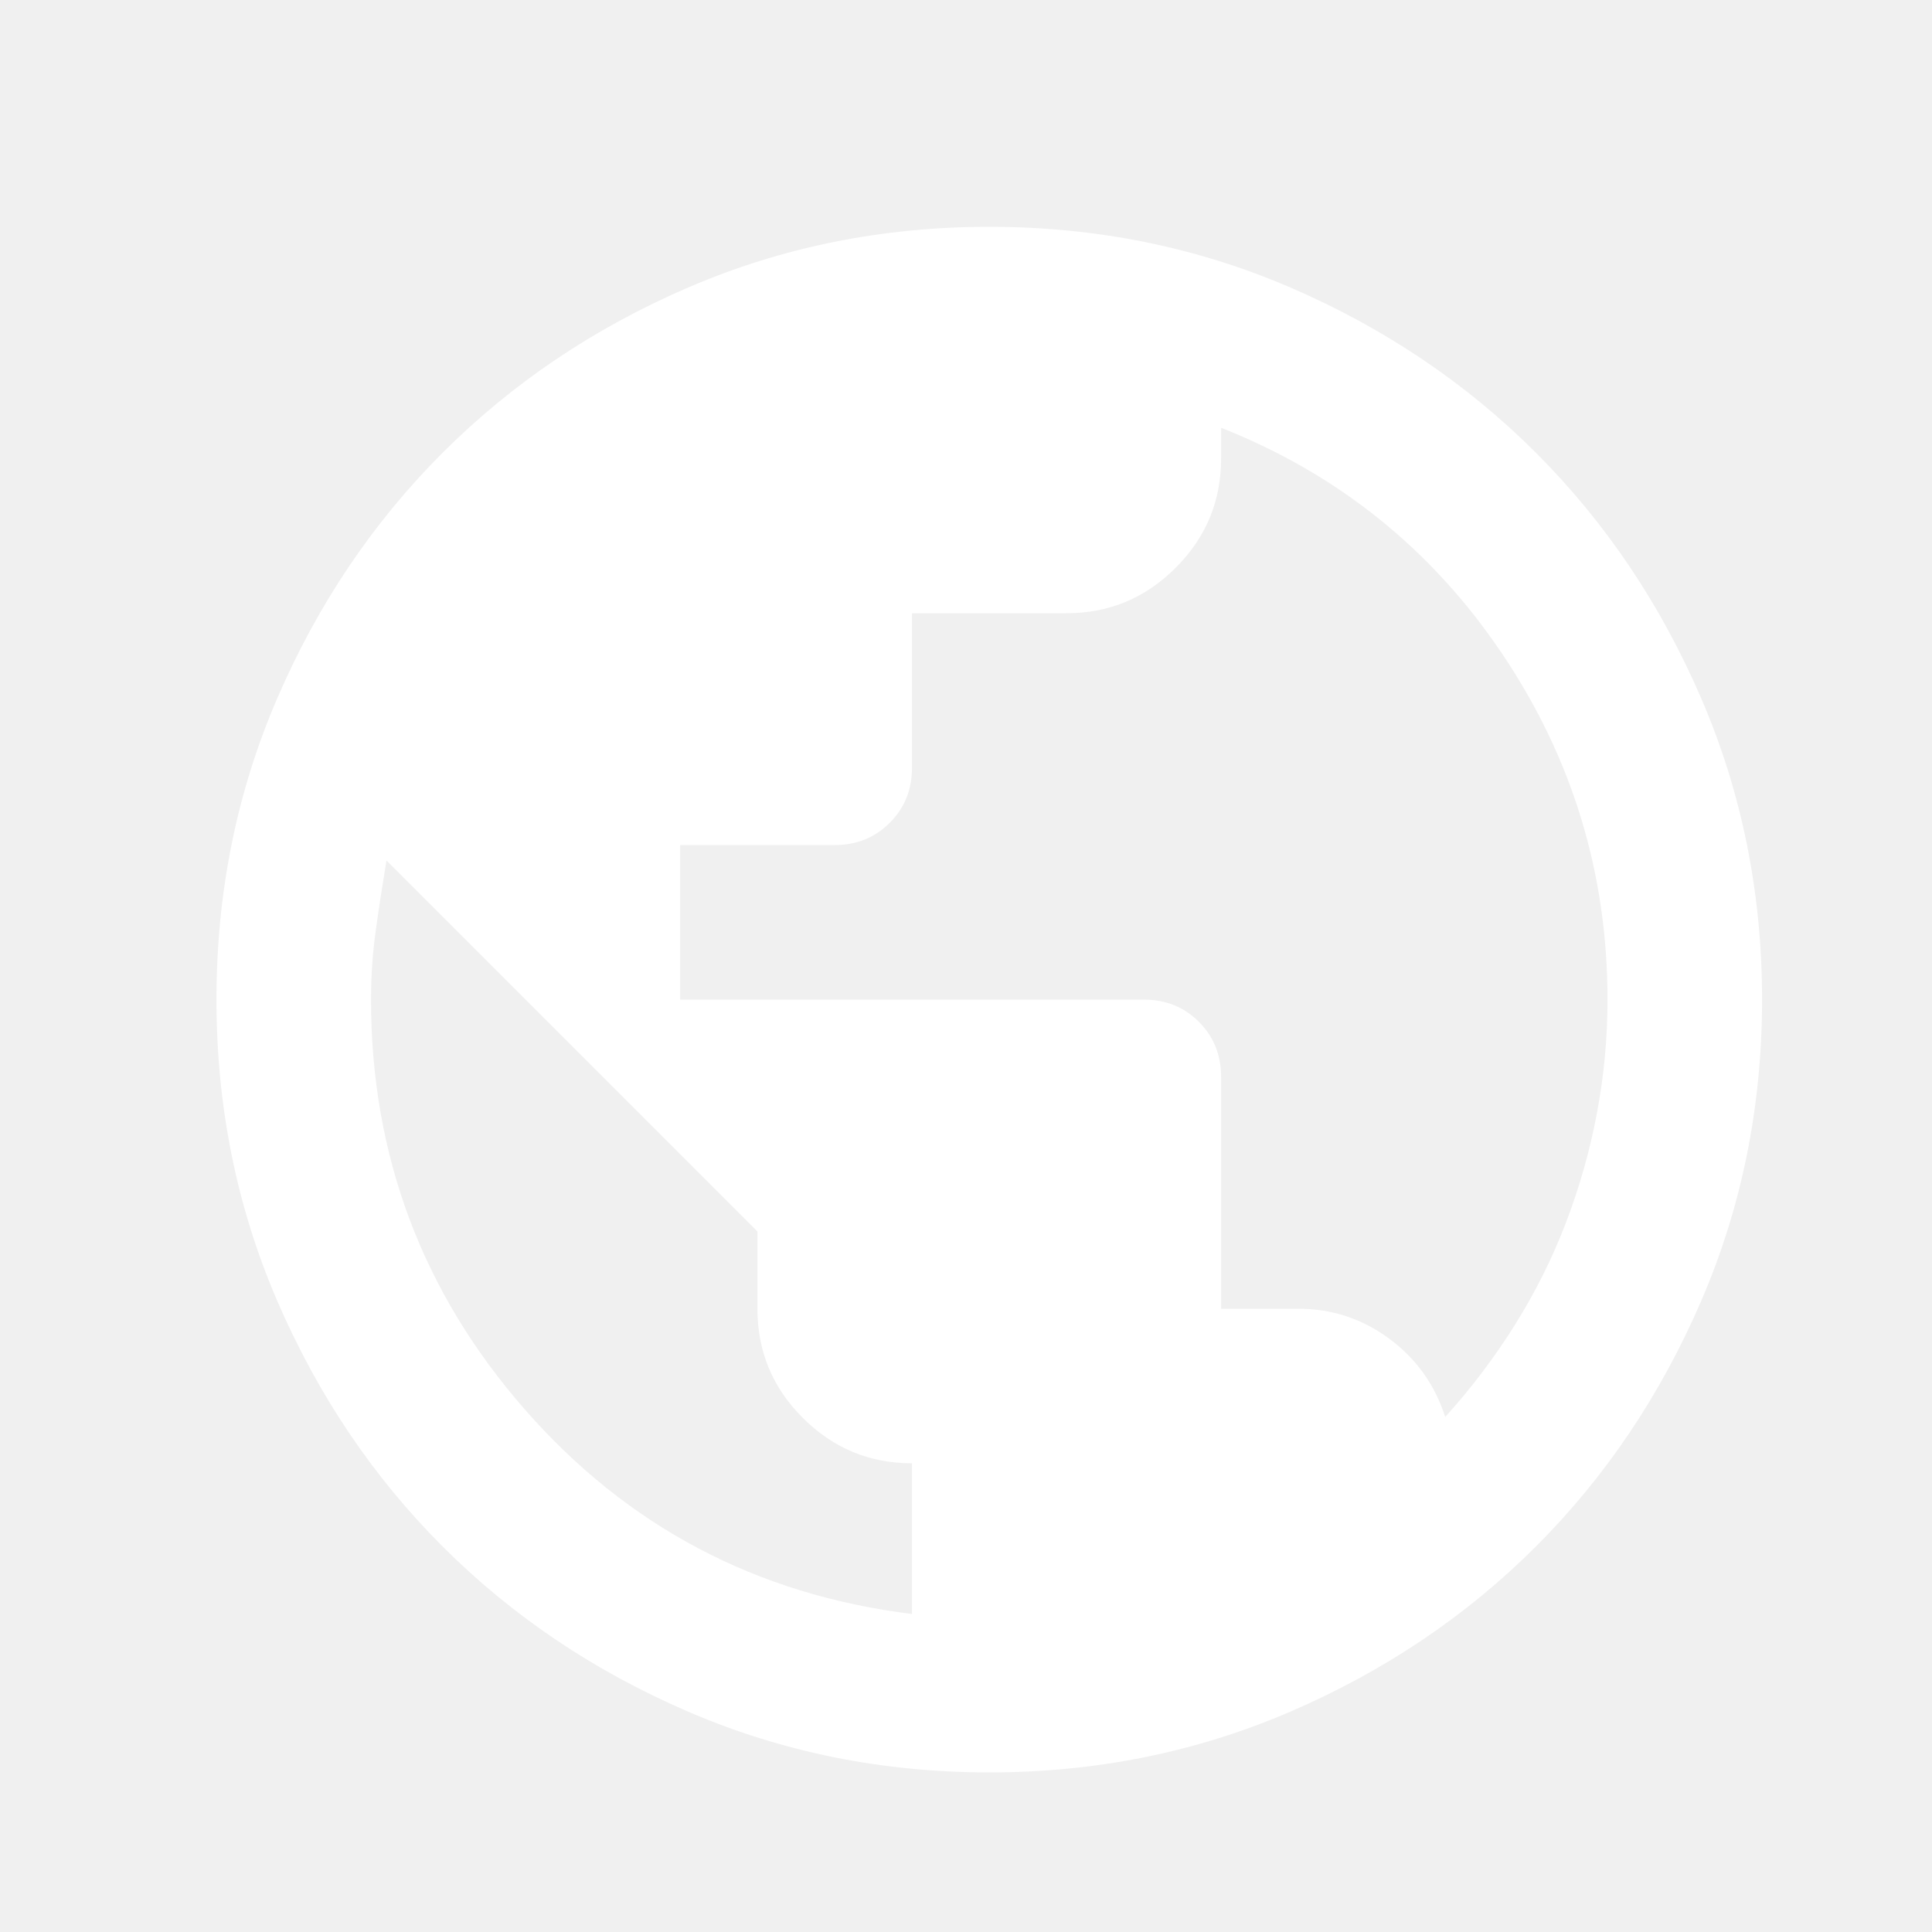
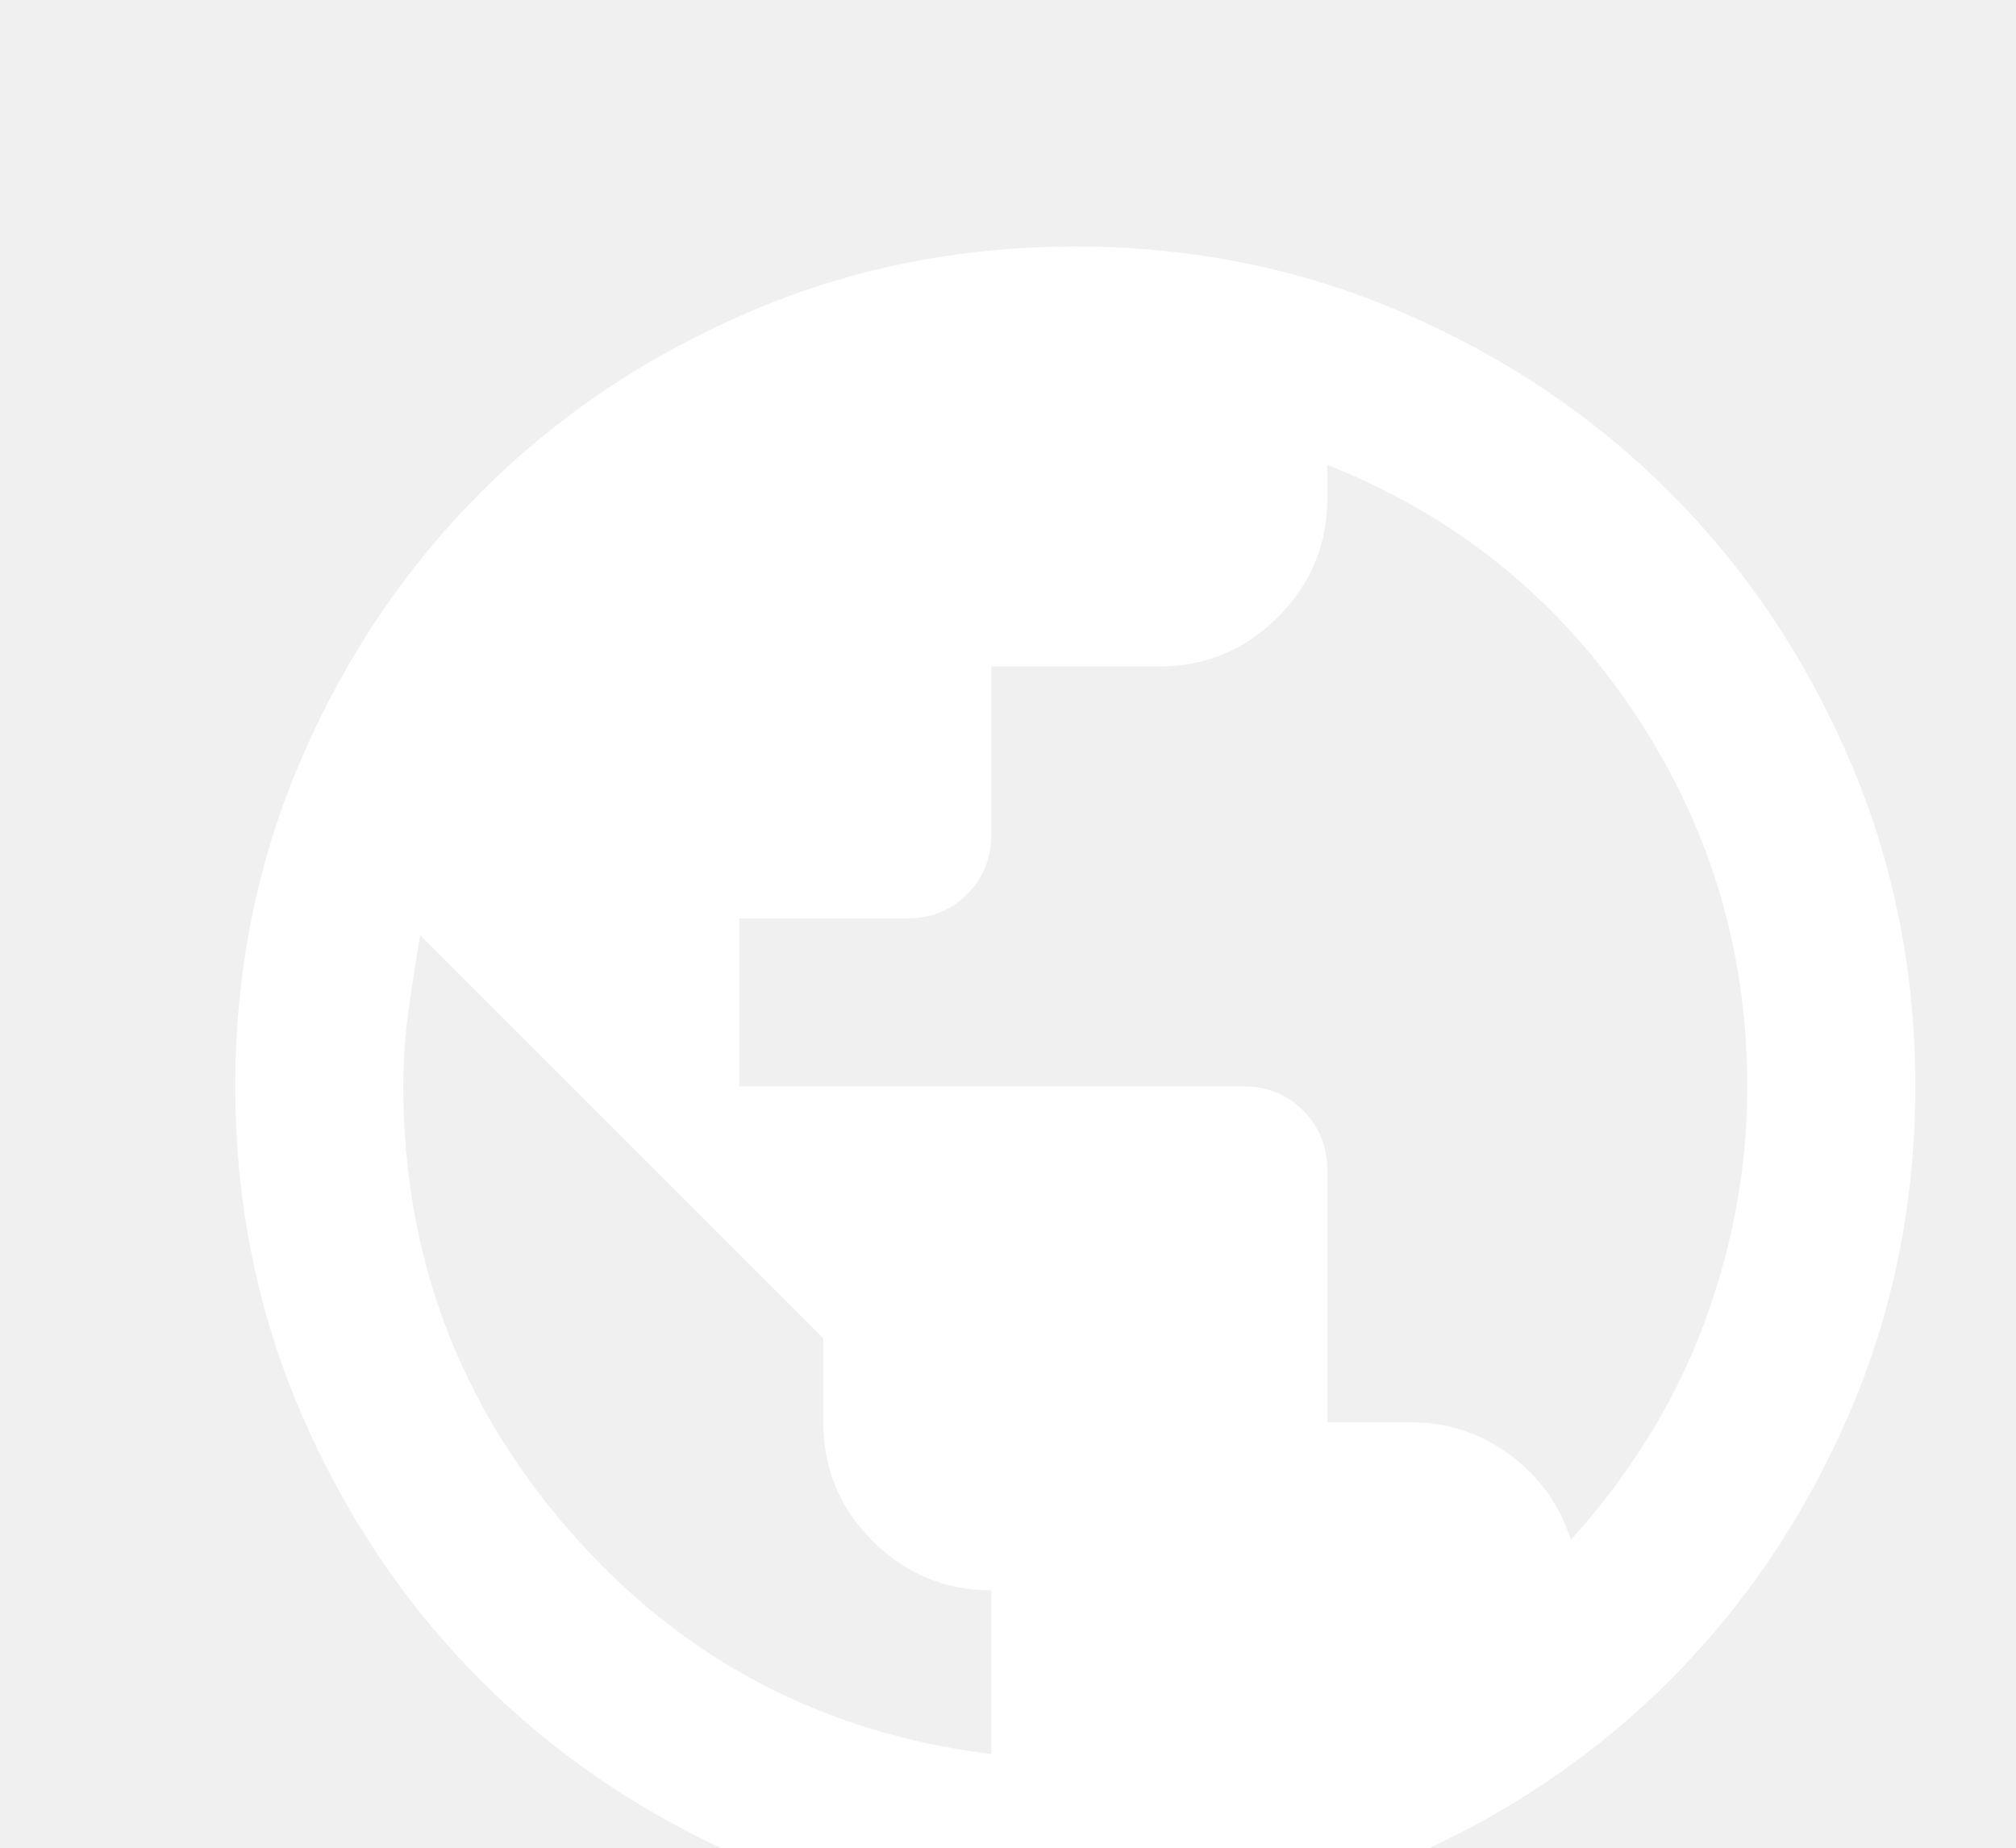
- <svg xmlns="http://www.w3.org/2000/svg" viewBox="0 0 25 25" fill="none">
+ <svg xmlns="http://www.w3.org/2000/svg" viewBox="0 0 24 22" fill="none">
  <path d="M12.801 22.935C11.417 22.935 10.117 22.672 8.901 22.147C7.684 21.622 6.626 20.91 5.726 20.01C4.826 19.11 4.113 18.051 3.588 16.835C3.063 15.618 2.801 14.318 2.801 12.935C2.801 11.551 3.063 10.251 3.588 9.035C4.113 7.818 4.826 6.76 5.726 5.86C6.626 4.96 7.684 4.247 8.901 3.722C10.117 3.197 11.417 2.935 12.801 2.935C14.184 2.935 15.484 3.197 16.701 3.722C17.917 4.247 18.976 4.96 19.876 5.86C20.776 6.76 21.488 7.818 22.013 9.035C22.538 10.251 22.801 11.551 22.801 12.935C22.801 14.318 22.538 15.618 22.013 16.835C21.488 18.051 20.776 19.11 19.876 20.01C18.976 20.91 17.917 21.622 16.701 22.147C15.484 22.672 14.184 22.935 12.801 22.935ZM11.801 20.885V18.935C11.251 18.935 10.78 18.739 10.388 18.347C9.996 17.956 9.801 17.485 9.801 16.935V15.935L5.001 11.135C4.951 11.435 4.905 11.735 4.863 12.035C4.821 12.335 4.801 12.635 4.801 12.935C4.801 14.951 5.463 16.718 6.788 18.235C8.113 19.751 9.784 20.635 11.801 20.885ZM18.701 18.335C19.034 17.968 19.334 17.572 19.601 17.147C19.867 16.722 20.088 16.28 20.263 15.822C20.438 15.364 20.572 14.893 20.663 14.41C20.755 13.926 20.801 13.435 20.801 12.935C20.801 11.301 20.346 9.81 19.438 8.46C18.53 7.11 17.317 6.135 15.801 5.535V5.935C15.801 6.485 15.605 6.956 15.213 7.347C14.822 7.739 14.351 7.935 13.801 7.935H11.801V9.935C11.801 10.218 11.705 10.456 11.513 10.647C11.322 10.839 11.084 10.935 10.801 10.935H8.801V12.935H14.801C15.084 12.935 15.322 13.03 15.513 13.222C15.705 13.414 15.801 13.651 15.801 13.935V16.935H16.801C17.234 16.935 17.626 17.064 17.976 17.322C18.326 17.581 18.567 17.918 18.701 18.335Z" fill="white" />
</svg>
